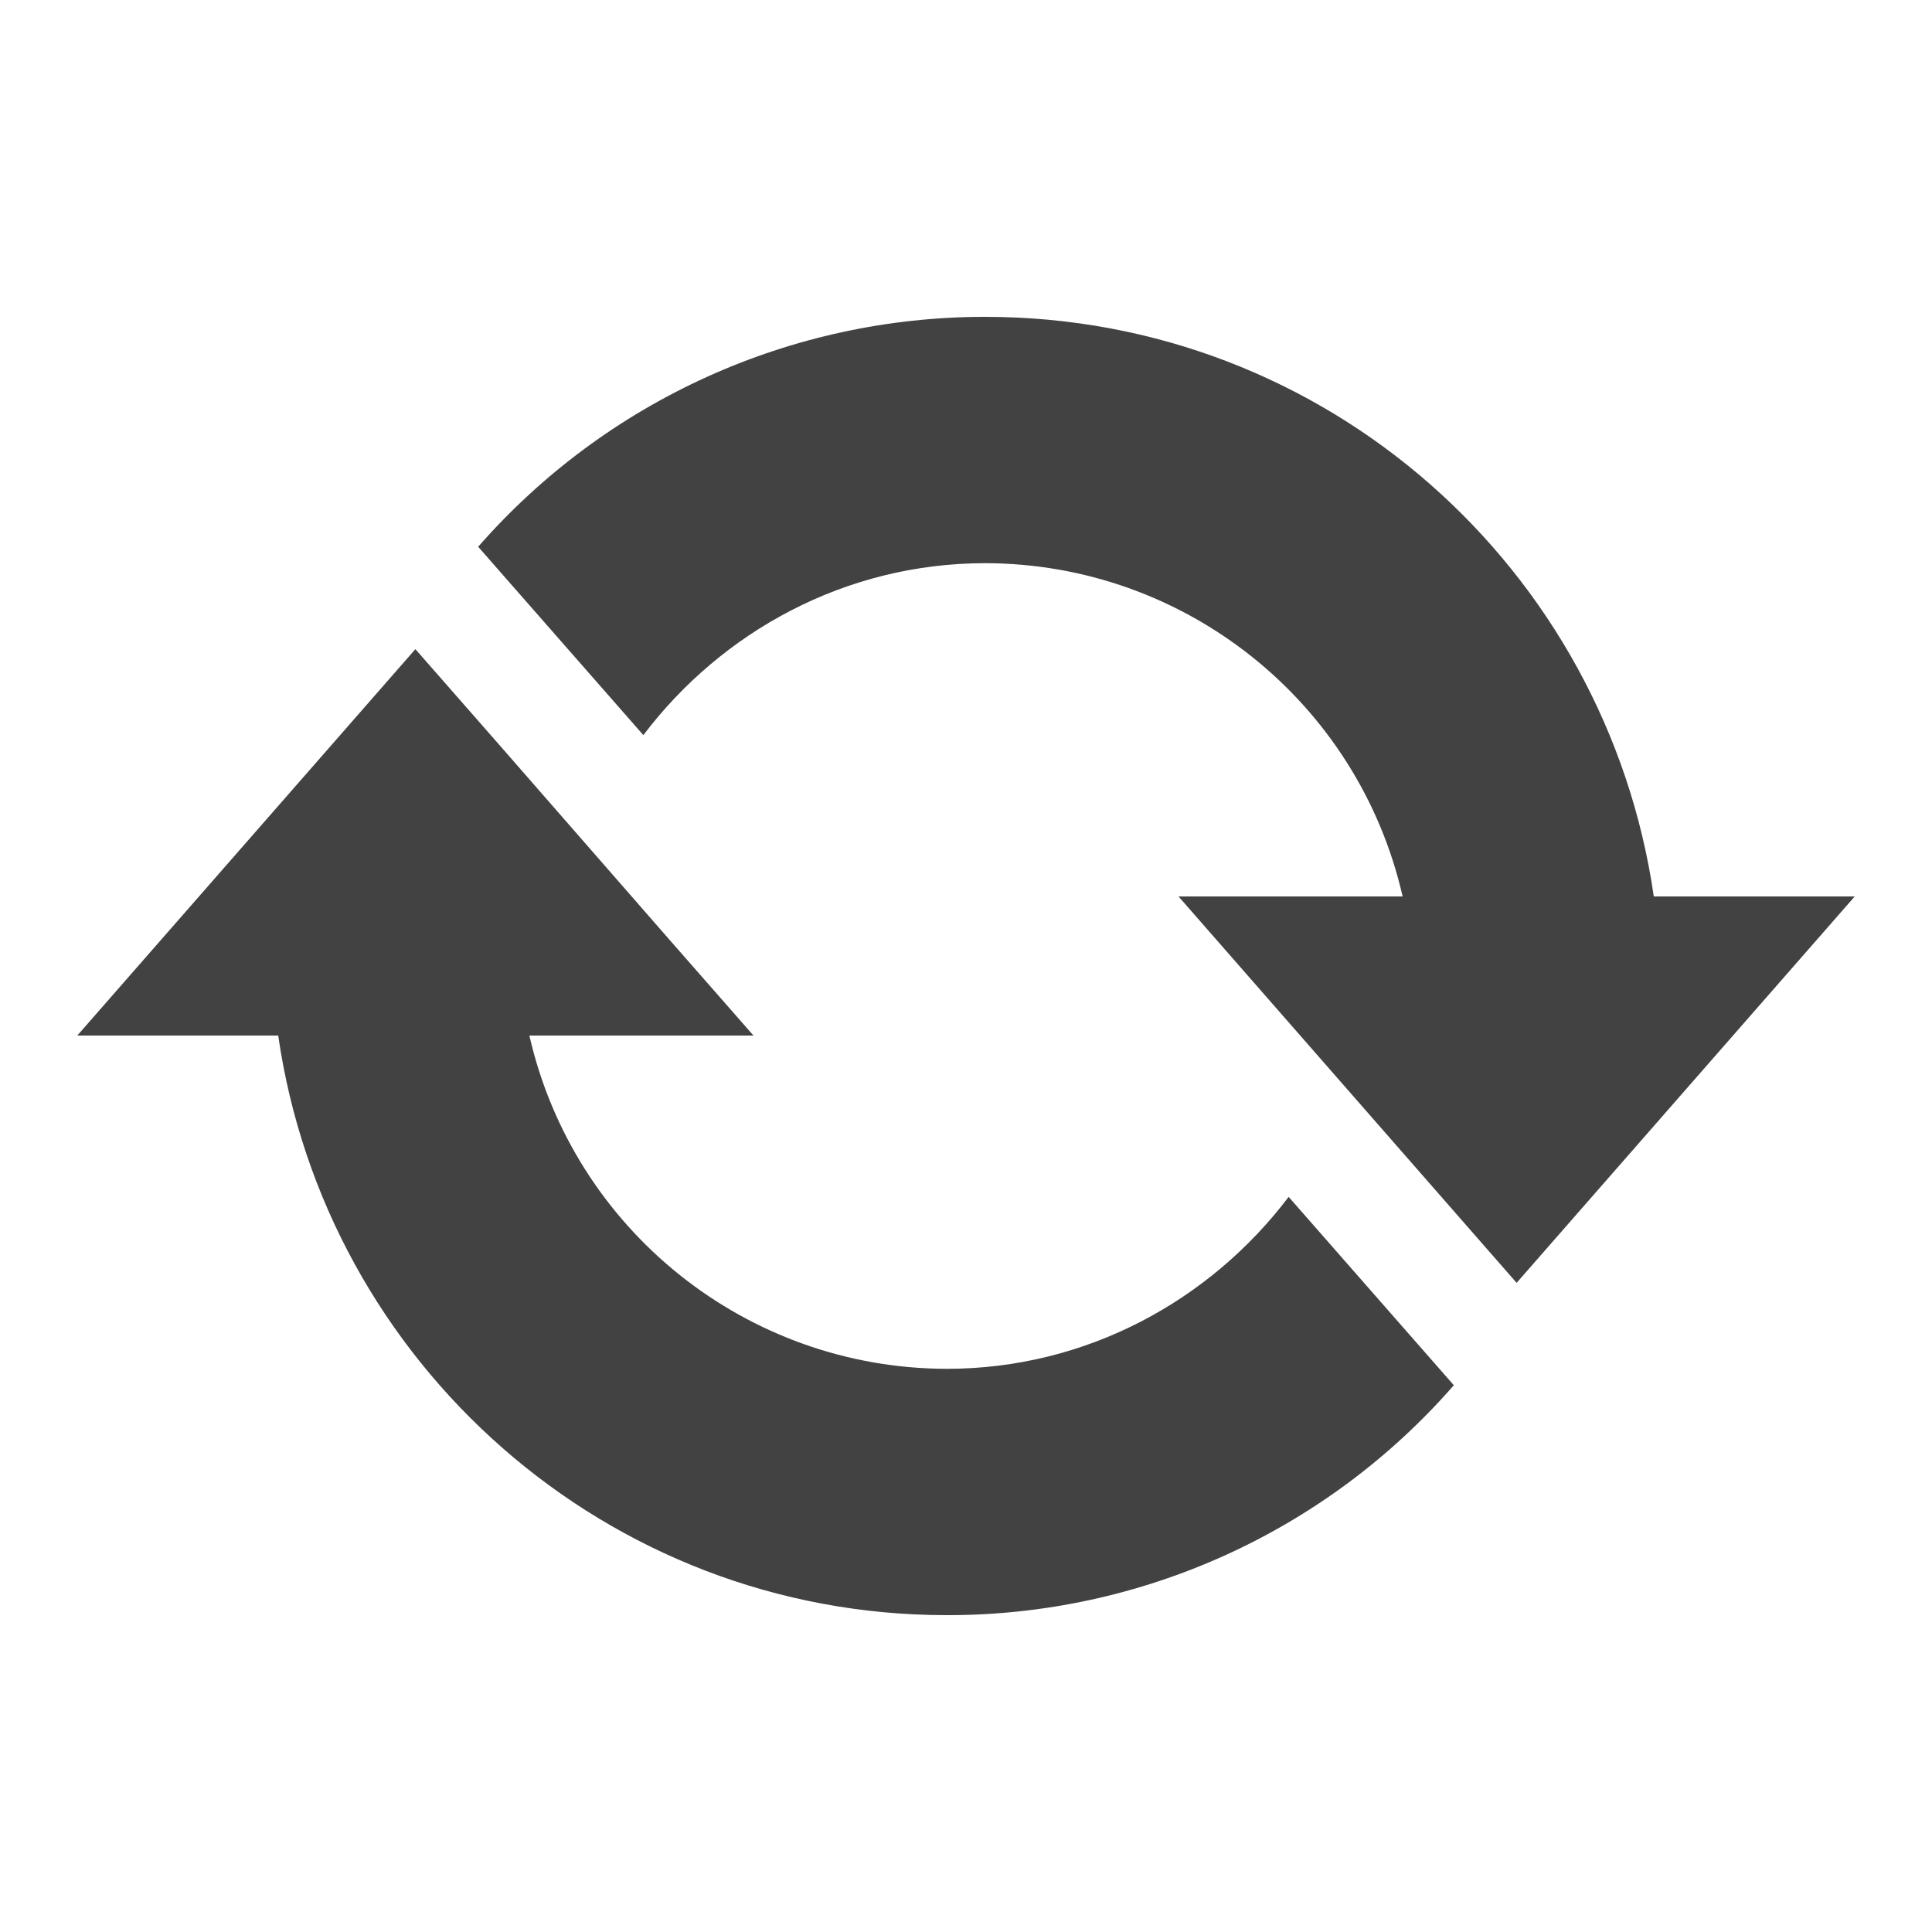
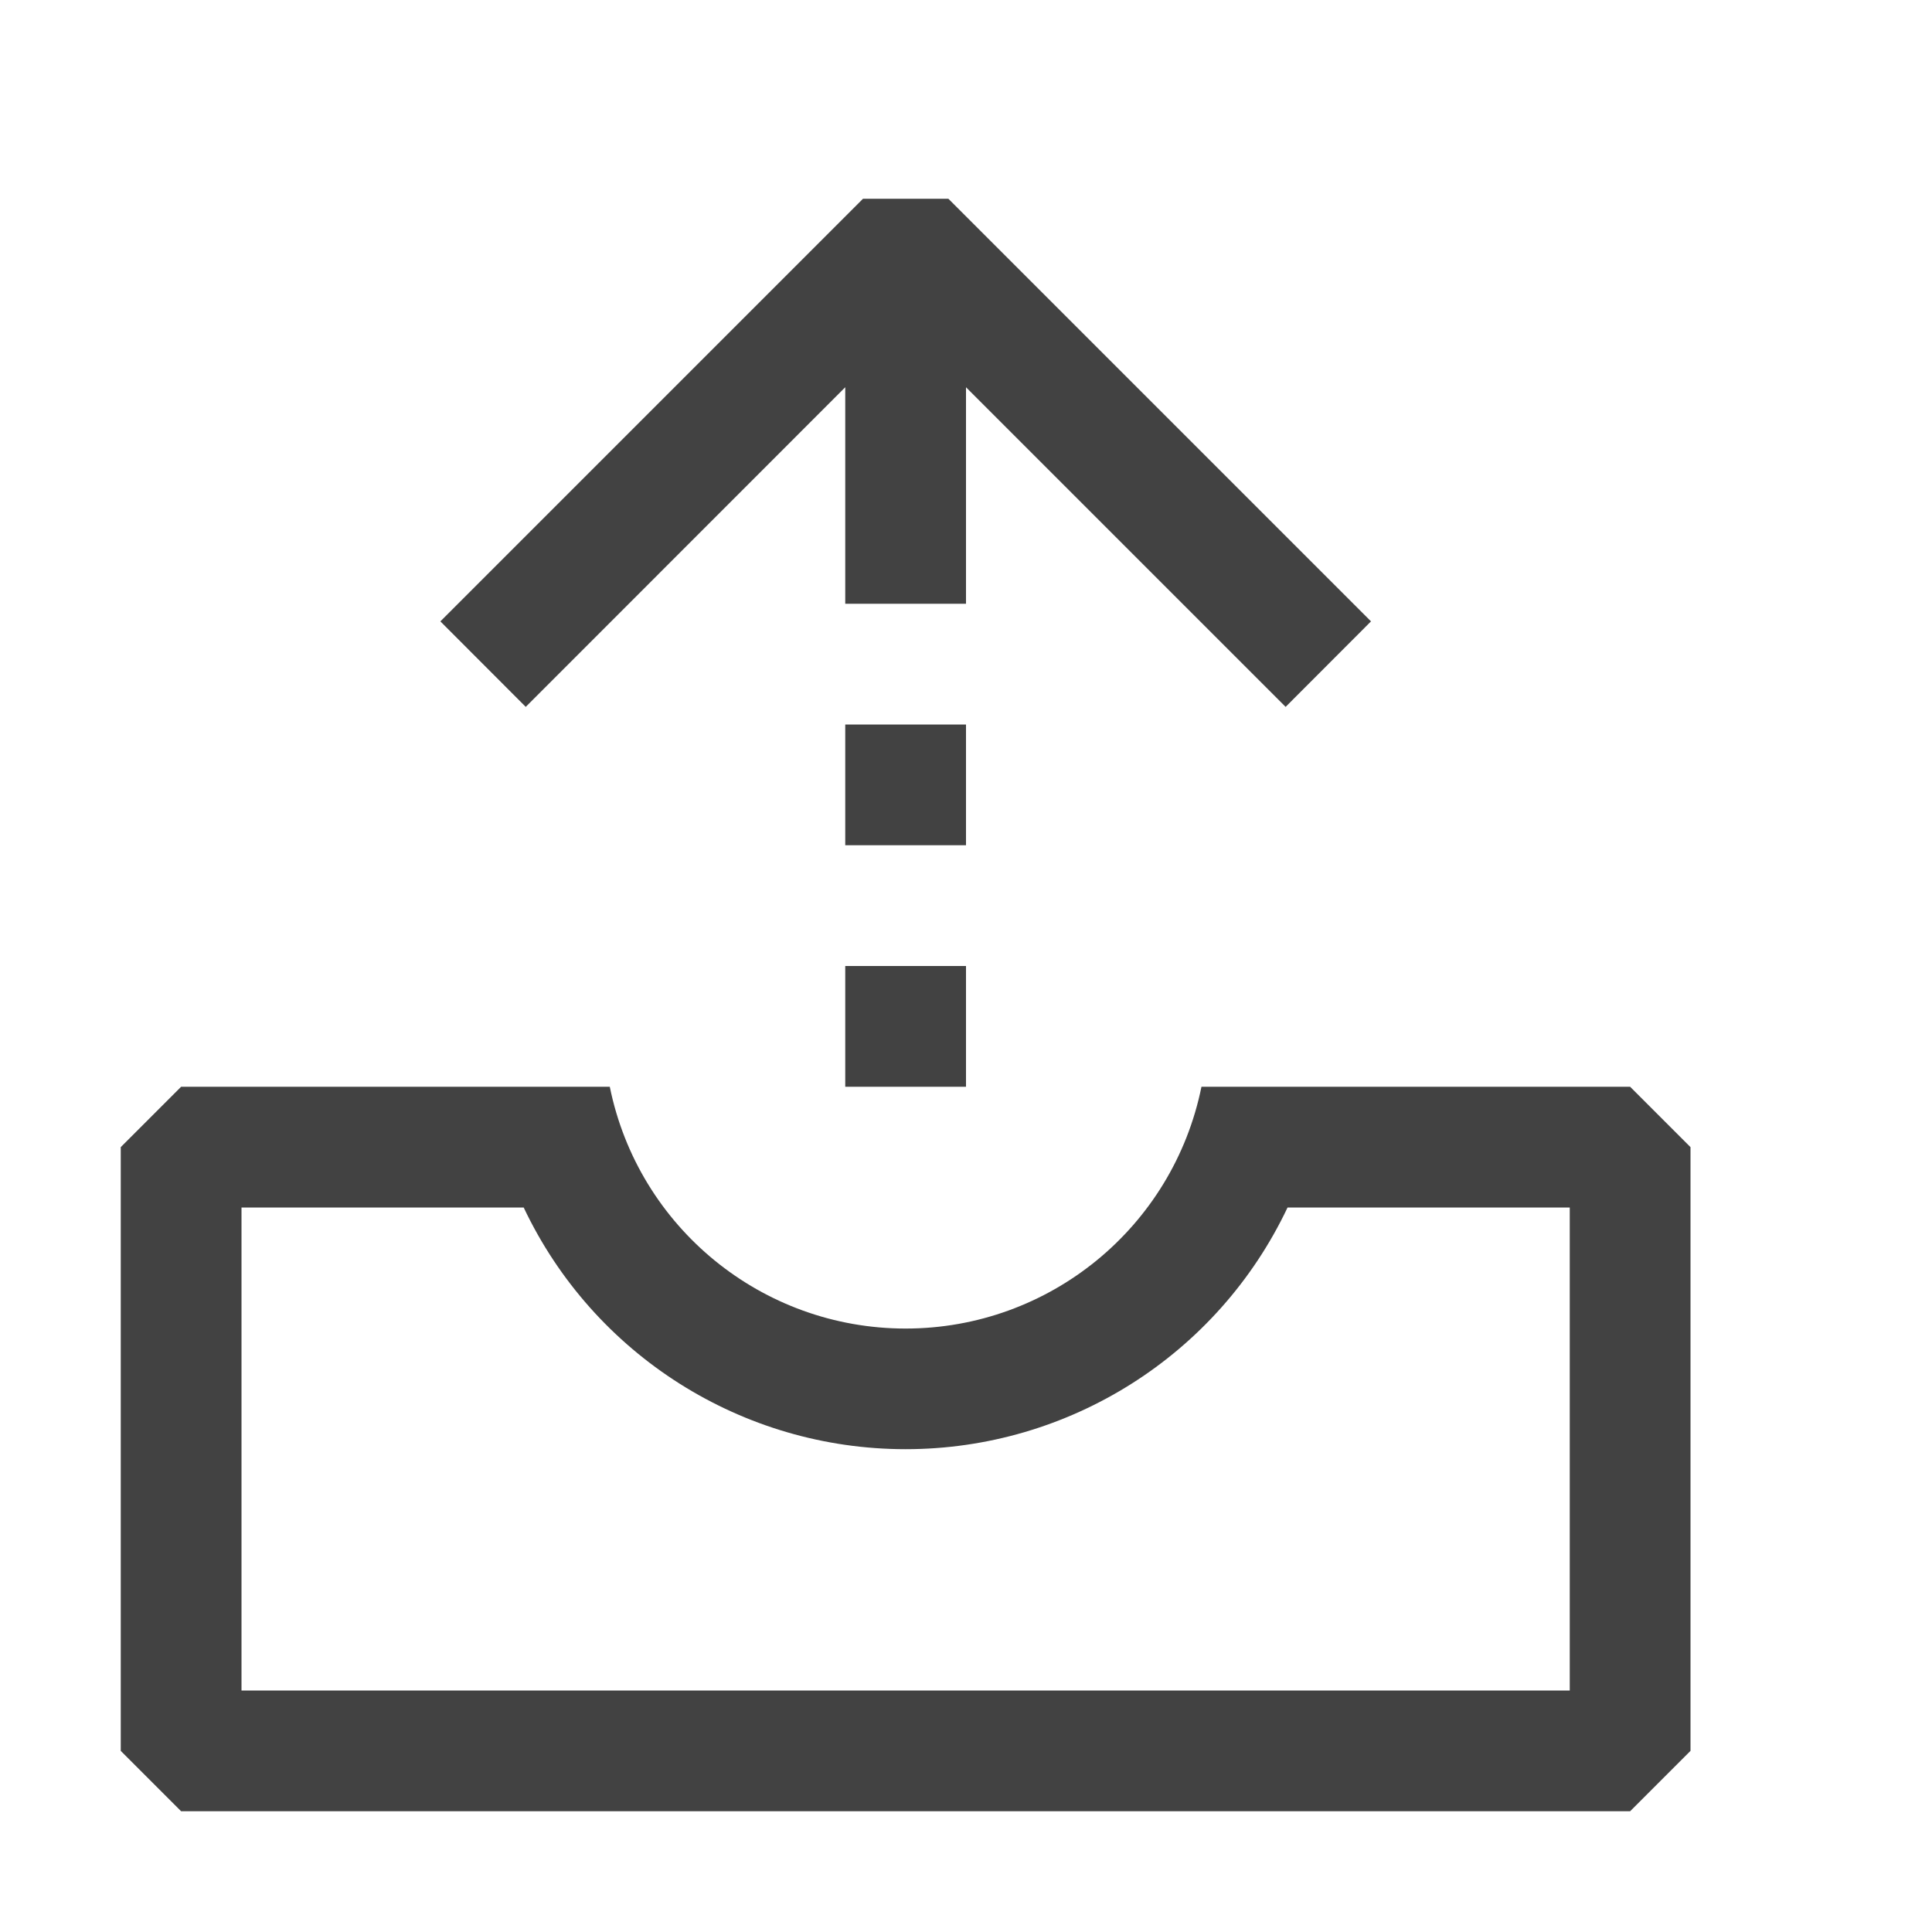
- <svg xmlns="http://www.w3.org/2000/svg" width="20" height="20" viewBox="0 0 20 20">
-   <path fill="#424242" d="M10.2 3.28c3.53 0 6.43 2.61 6.92 6h2.08l-3.5 4l-3.5-4h2.32a4.44 4.44 0 0 0-4.32-3.45c-1.45 0-2.73.71-3.54 1.78L4.95 5.66a6.97 6.97 0 0 1 5.25-2.38m-.4 13.44c-3.52 0-6.43-2.61-6.92-6H.8l3.5-4c1.17 1.33 2.33 2.67 3.5 4H5.48a4.44 4.44 0 0 0 4.32 3.45c1.45 0 2.73-.71 3.54-1.78l1.71 1.95a6.95 6.95 0 0 1-5.25 2.38" />
+ <svg xmlns="http://www.w3.org/2000/svg" width="16" height="16" viewBox="0 0 16 16">
+   <g fill="#424242">
+     <path fill-rule="evenodd" d="M7 3.207V5h1V3.207l2.647 2.647l.707-.708l-3.5-3.5h-.707l-3.5 3.5l.707.708z" clip-rule="evenodd" />
+     <path d="m1.5 9l-.5.5v5l.5.5h12l.5-.5v-5l-.5-.5H9.95a2.5 2.5 0 0 1-4.9 0zm9.163 1H13v4H2v-4h2.337a3.5 3.5 0 0 0 6.326 0M7 6h1v1H7zm0 2h1v1H7z" />
+   </g>
</svg>
